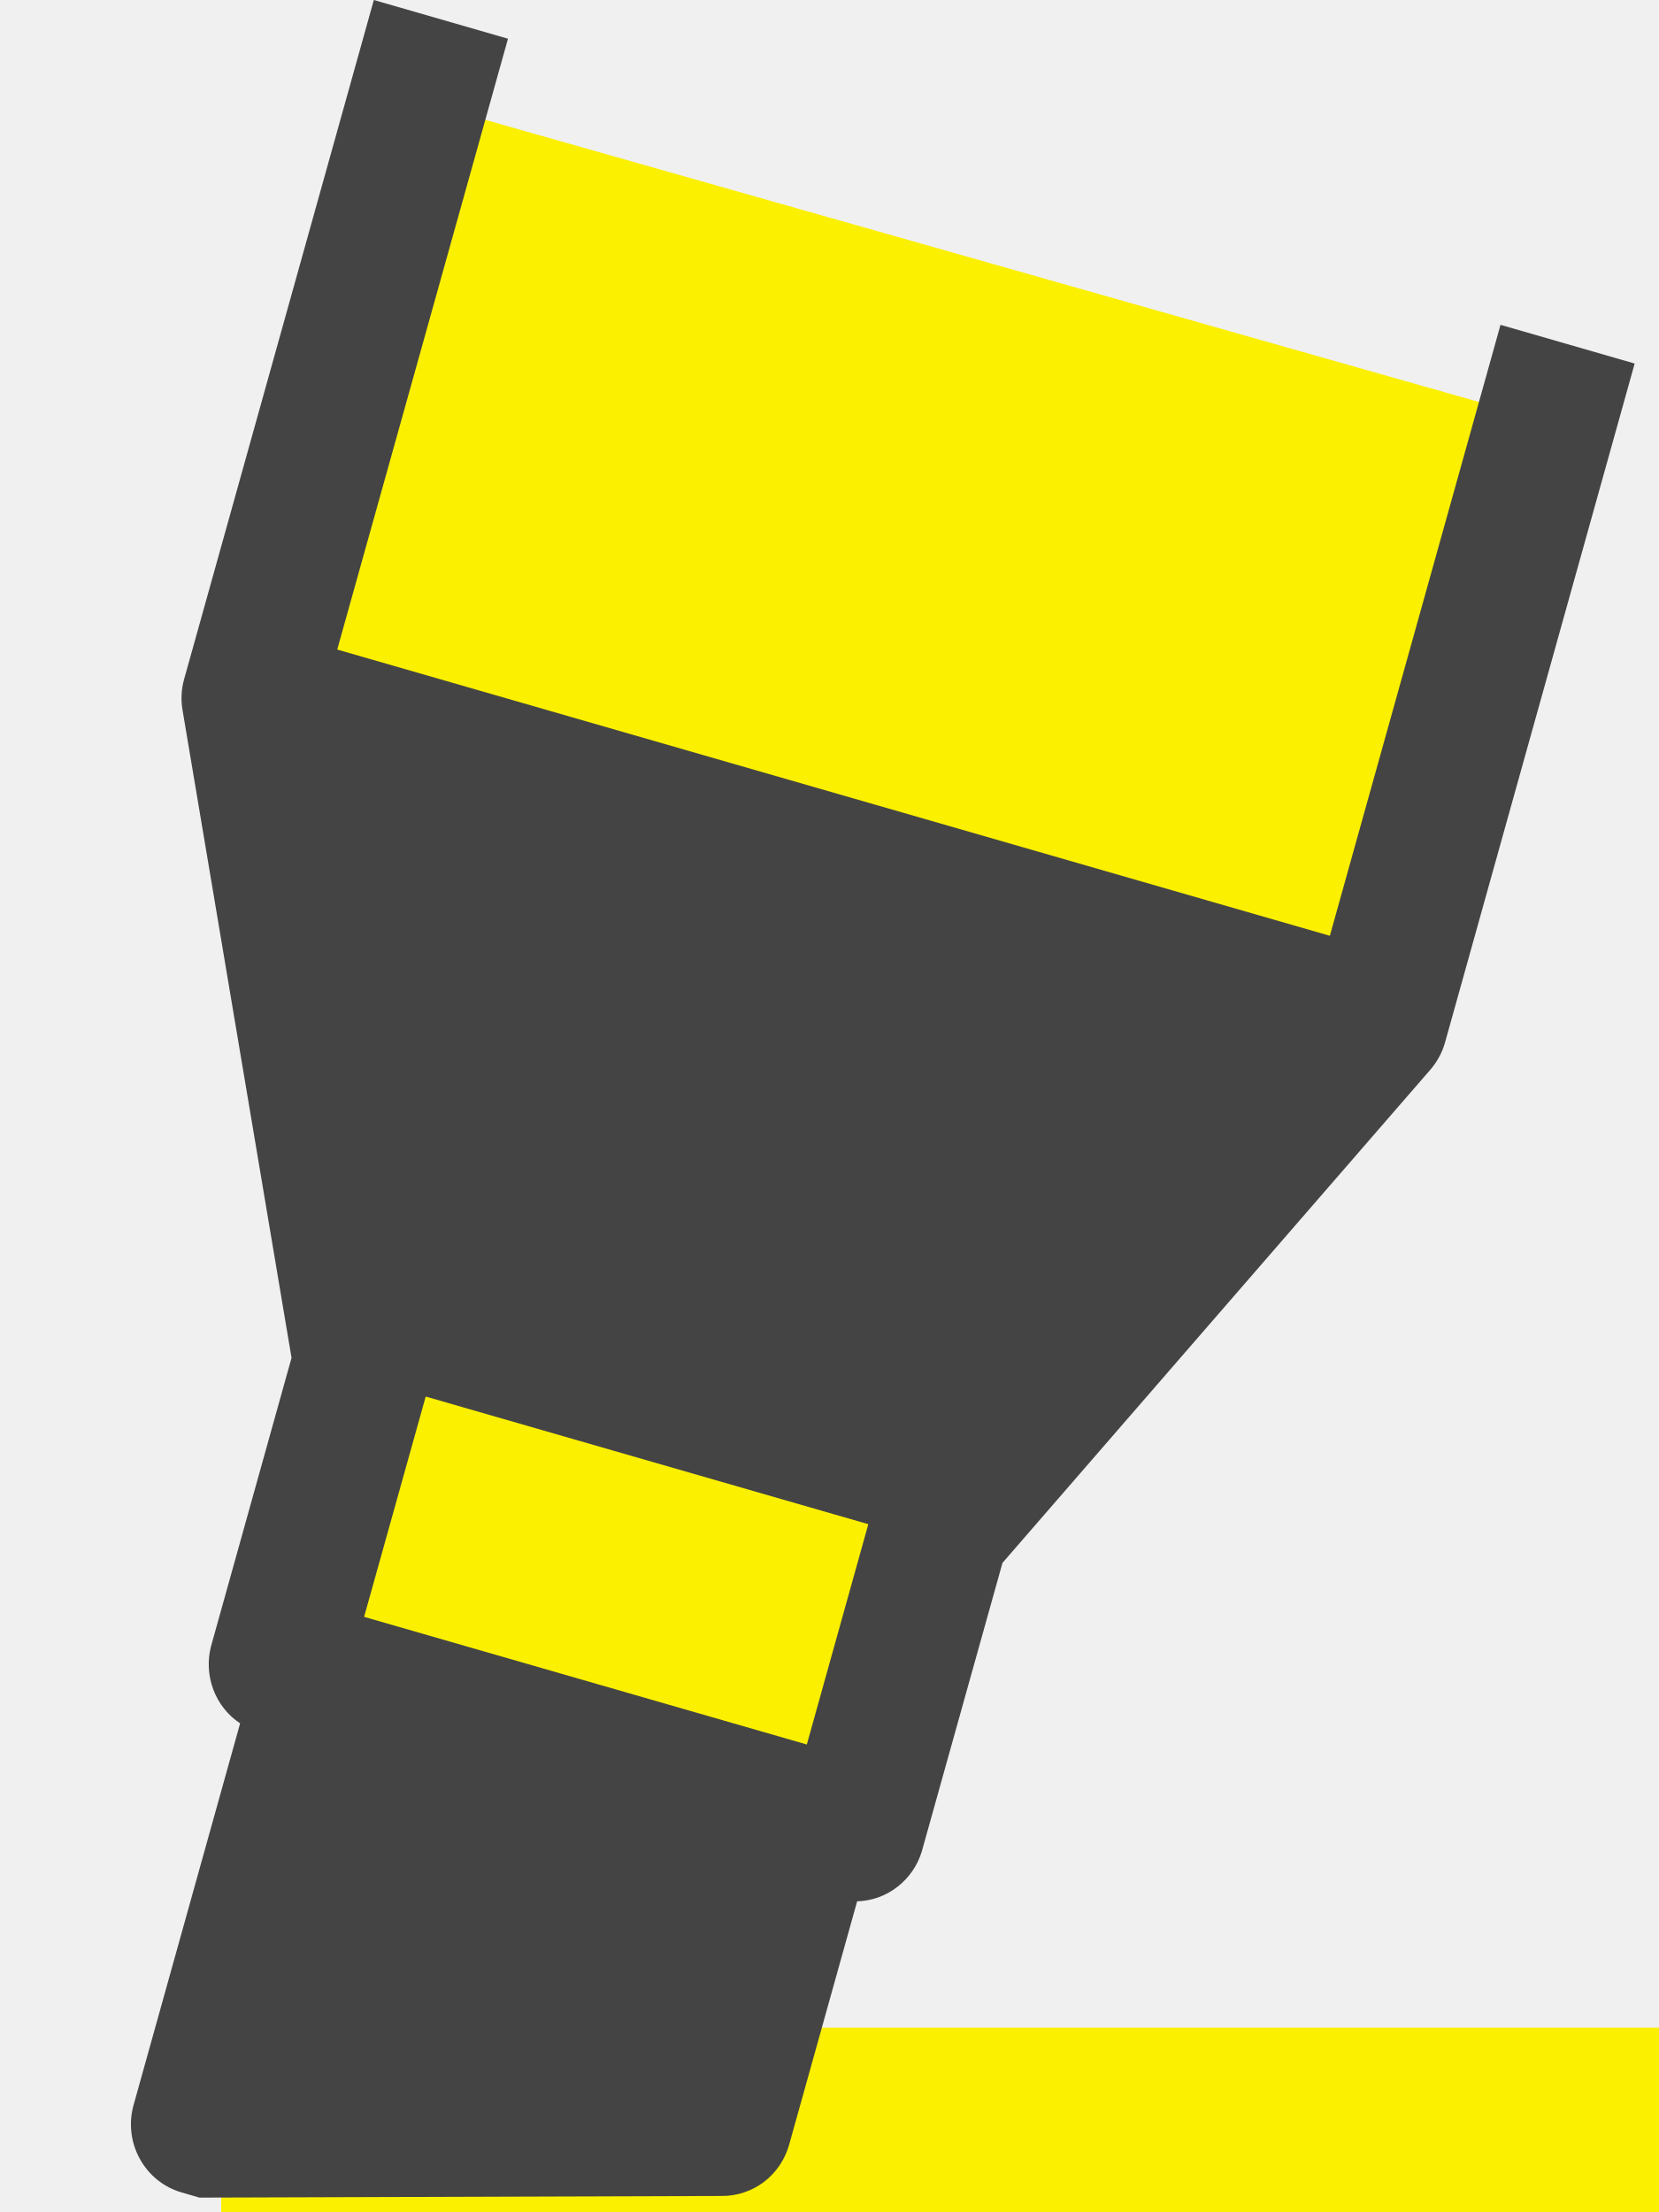
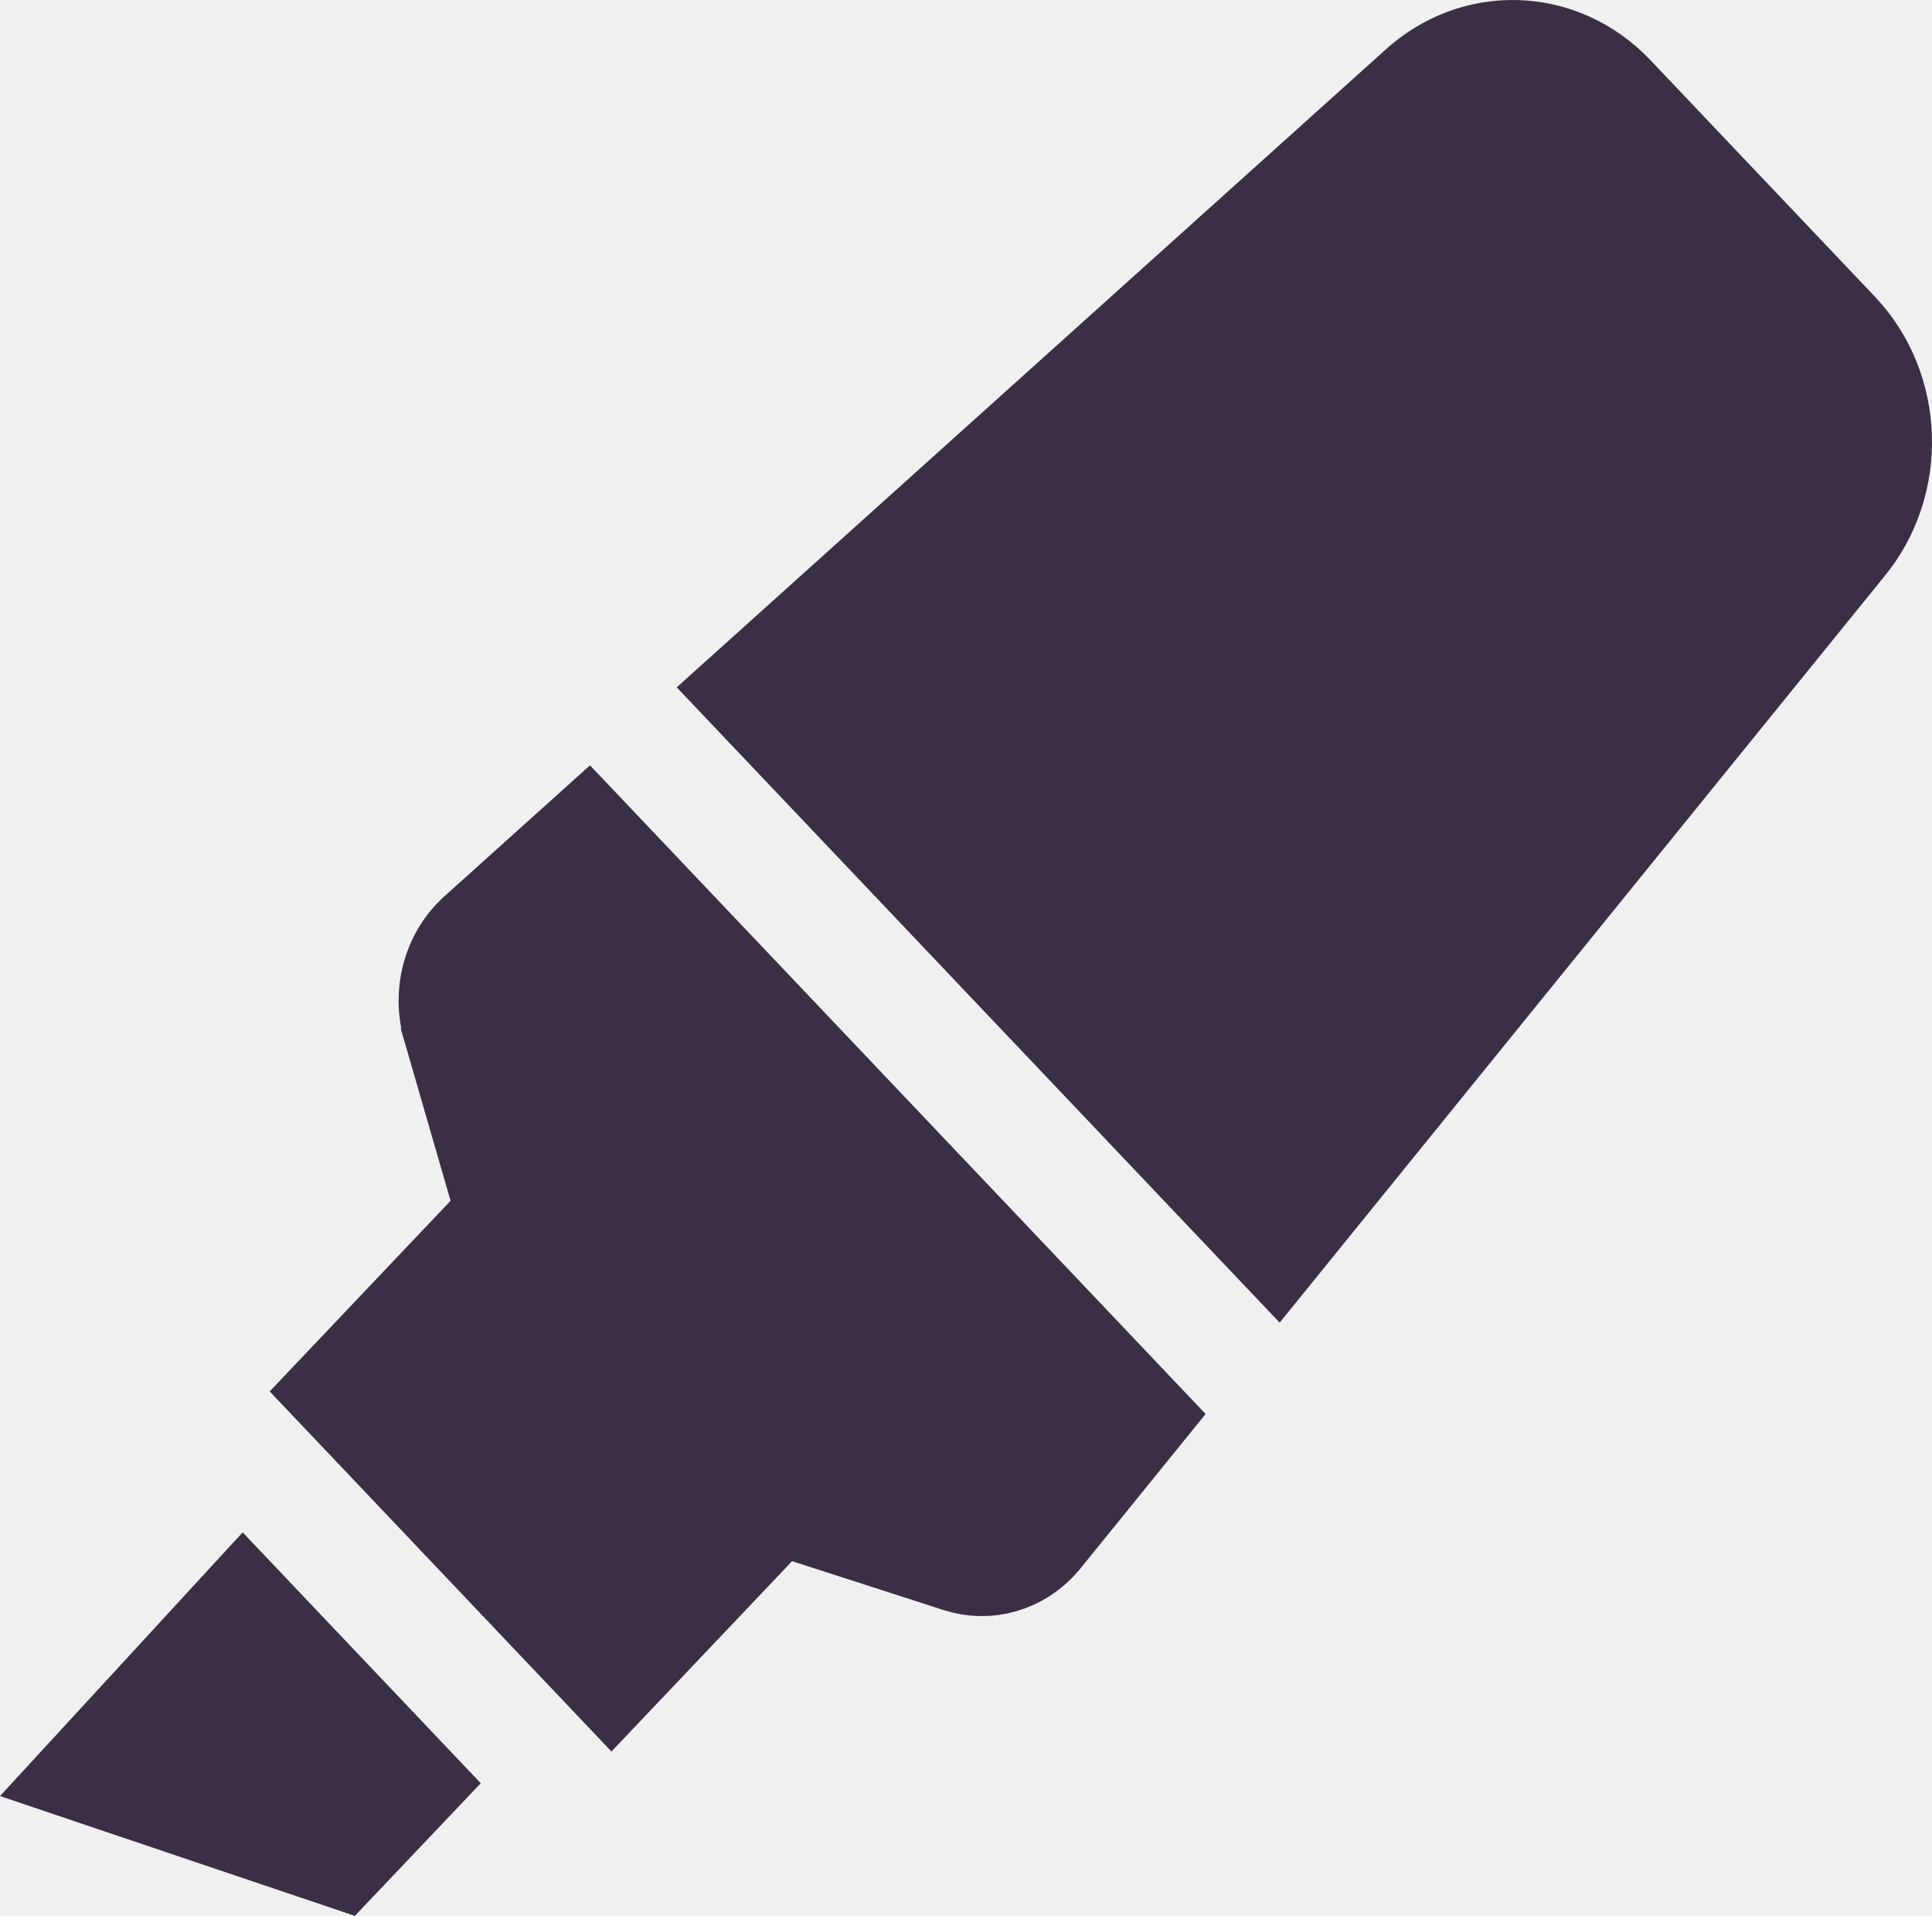
- <svg xmlns="http://www.w3.org/2000/svg" width="15" height="20" viewBox="0 0 15 20" fill="none">
-   <g clip-path="url(#clip0)">
-     <path d="M4.5 19.333L16 19.333V20H3V19" stroke="#FAF000" stroke-width="2" />
-     <rect x="3" y="12" width="5" height="4" fill="#FAF000" />
-     <rect x="4.093" y="1" width="9.791" height="5.536" transform="rotate(15.8492 4.09277 1)" fill="#FAF000" />
-     <path d="M12.024 8.461L3.049 5.873L4.593 0.35L3.38 0L1.665 6.14C1.639 6.232 1.634 6.329 1.651 6.424L2.636 12.277L1.908 14.885C1.874 15.015 1.882 15.152 1.929 15.277C1.976 15.402 2.061 15.509 2.171 15.582L1.208 19.032C1.162 19.195 1.182 19.371 1.264 19.519C1.345 19.667 1.481 19.777 1.642 19.823L1.804 19.87L6.525 19.855C6.663 19.856 6.798 19.811 6.909 19.727C7.019 19.642 7.099 19.523 7.136 19.388L7.75 17.191C7.882 17.187 8.009 17.142 8.114 17.06C8.219 16.979 8.297 16.866 8.335 16.738L9.064 14.131L12.929 9.676C12.992 9.604 13.039 9.519 13.065 9.427L14.78 3.287L13.567 2.937L12.024 8.461ZM7.295 15.773L3.292 14.619L3.849 12.627L7.851 13.781L7.295 15.773Z" fill="#444444" />
-   </g>
-   <defs>
-     <clipPath id="clip0">
-       <rect width="15" height="20" fill="white" />
-     </clipPath>
-   </defs>
+ <svg xmlns="http://www.w3.org/2000/svg" width="591" height="586" viewBox="0 0 591 586" fill="none">
+   <path d="M147.575 301.134C148.452 297.87 150.144 295.104 152.283 293.073L179.104 268.955L335.564 433.787L310.908 464.213C306.914 468.894 301.275 470.256 296.402 468.687C296.401 468.687 296.4 468.687 296.399 468.686L249.97 453.717L234.997 448.889L224.166 460.3L187.044 499.408L116.968 425.582L155.964 384.491L165.827 374.099L161.846 360.336L147.669 311.317C147.669 311.316 147.669 311.316 147.669 311.316C146.714 308.015 146.68 304.462 147.575 301.134ZM556.659 160.979L389.966 366.67L242.822 211.645L439.978 34.295L440.127 34.161L440.274 34.024C453.801 21.458 473.86 22.044 486.736 35.609L555.396 107.943C568.878 122.146 569.636 145.478 556.915 160.668L556.786 160.823L556.659 160.979ZM112.596 545.427L101.416 557.205L44.451 537.973L74.515 505.308L112.596 545.427Z" fill="#3A2F45" stroke="#3A2F45" stroke-width="50" />
</svg>
